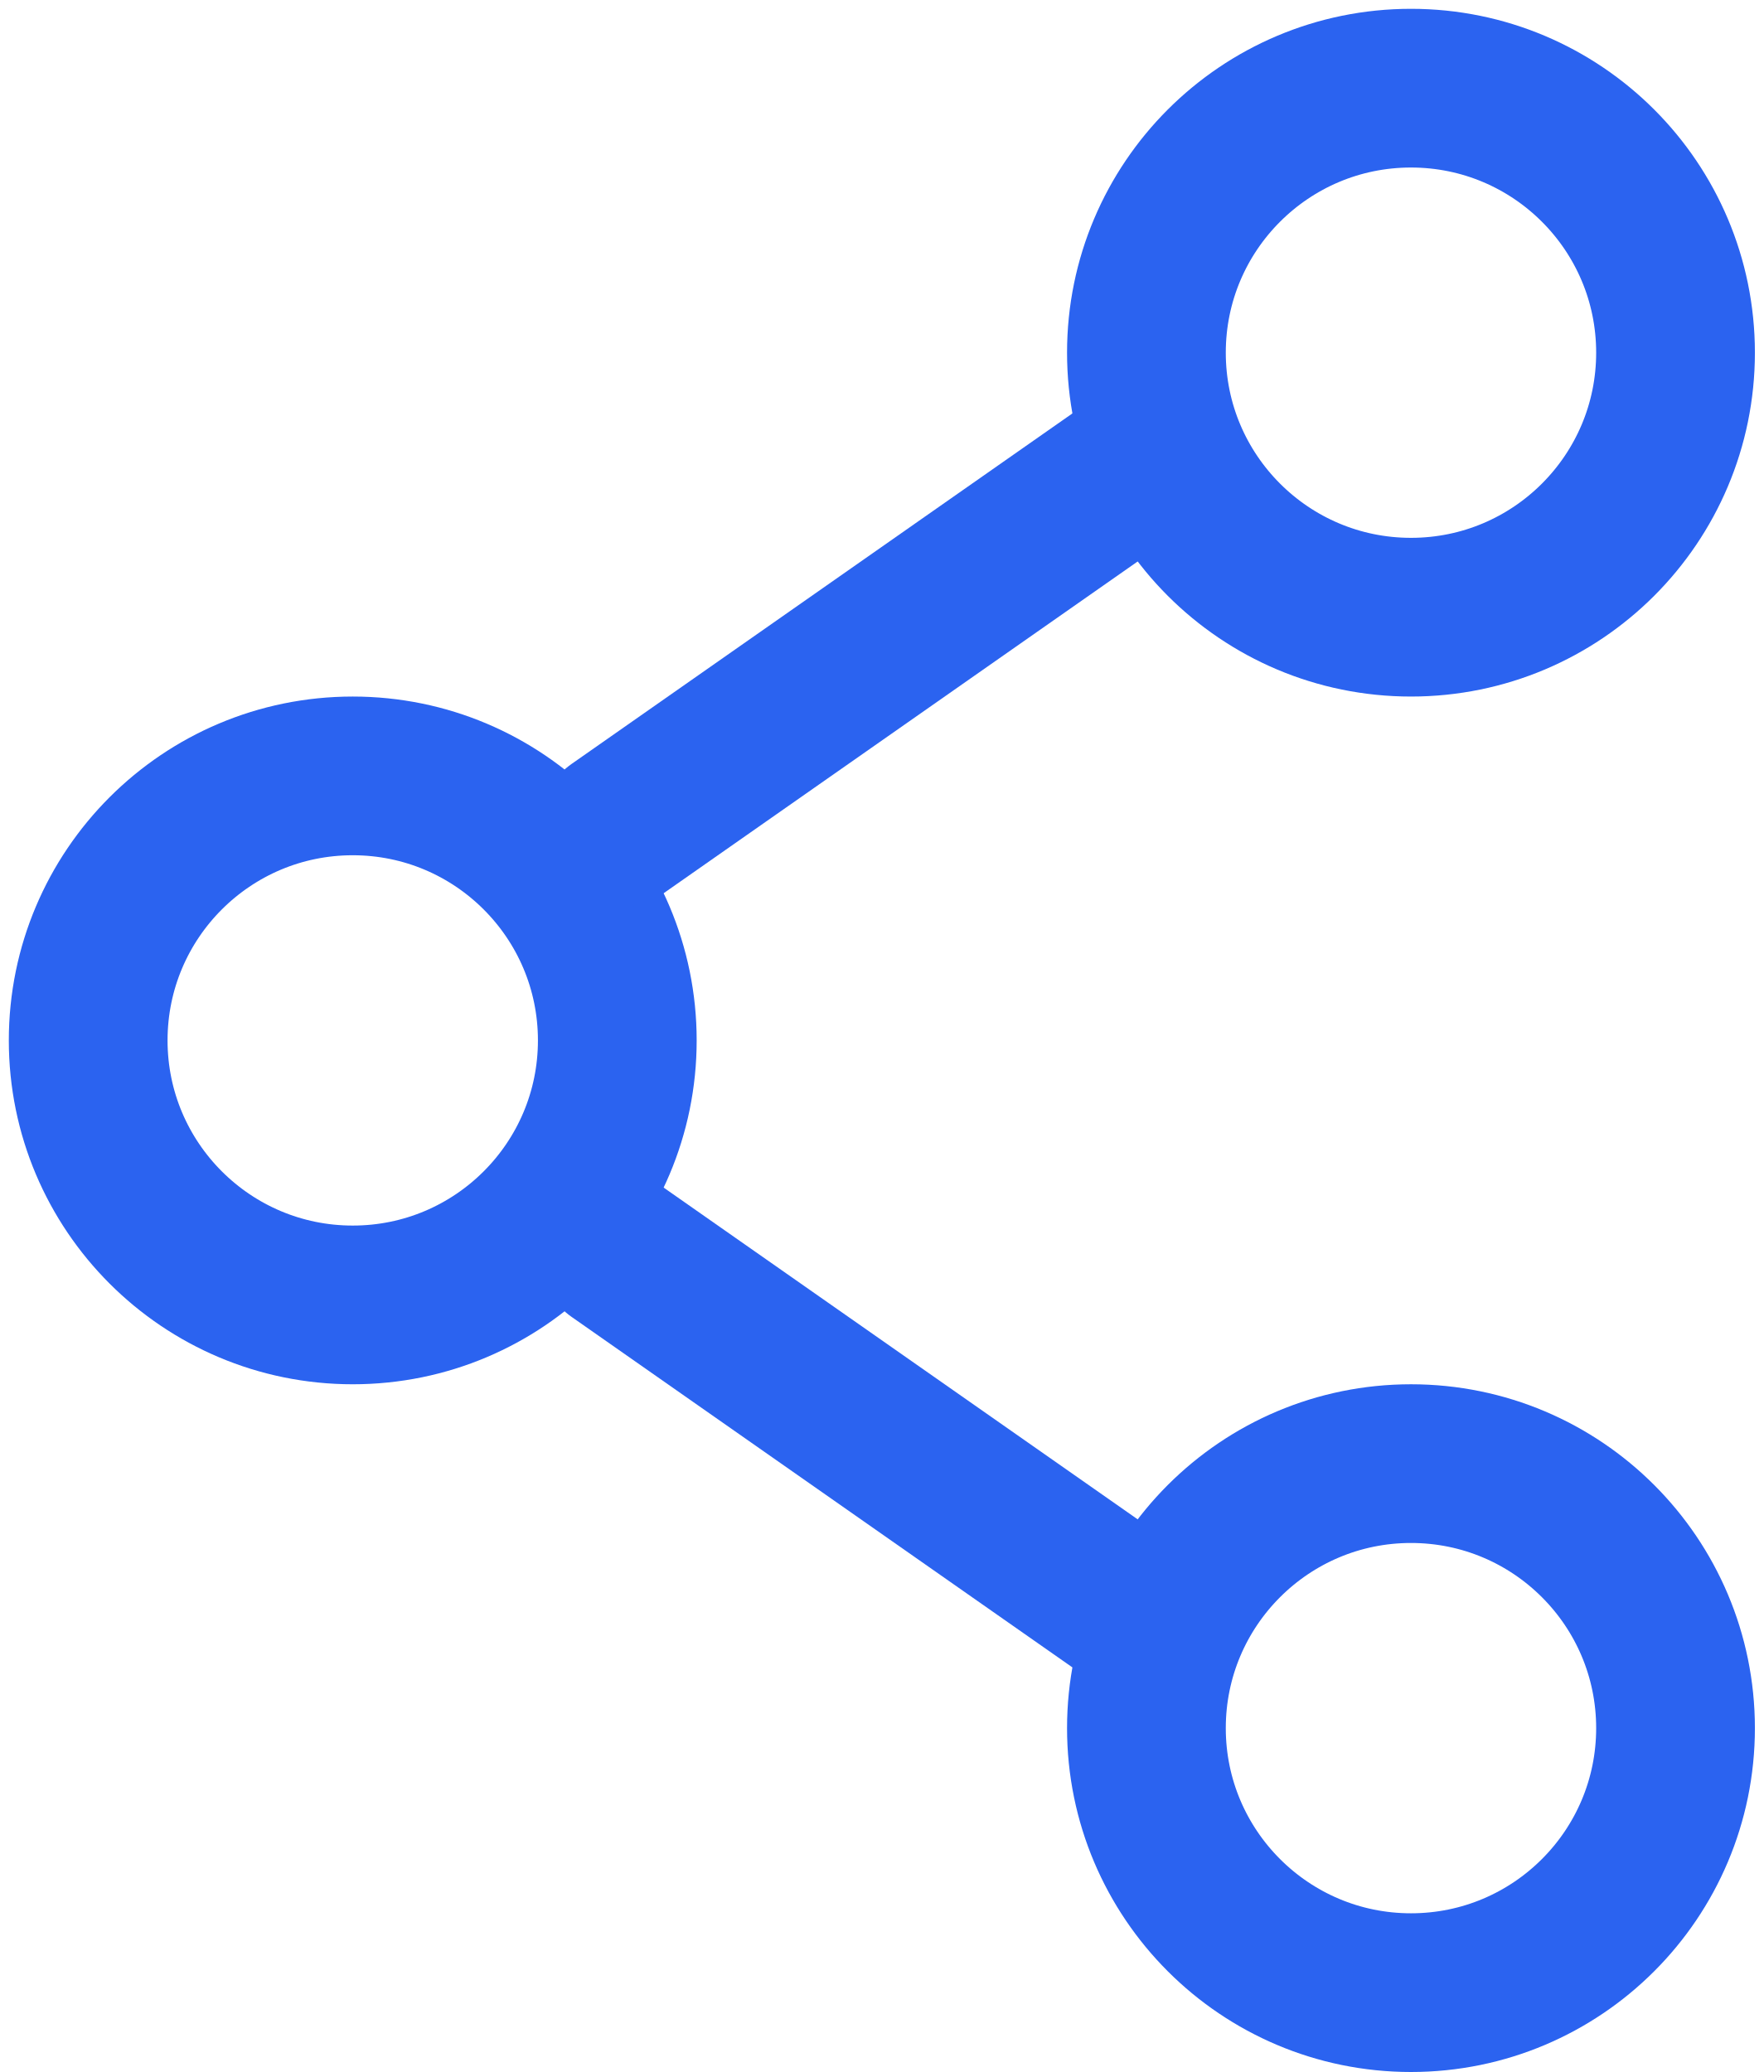
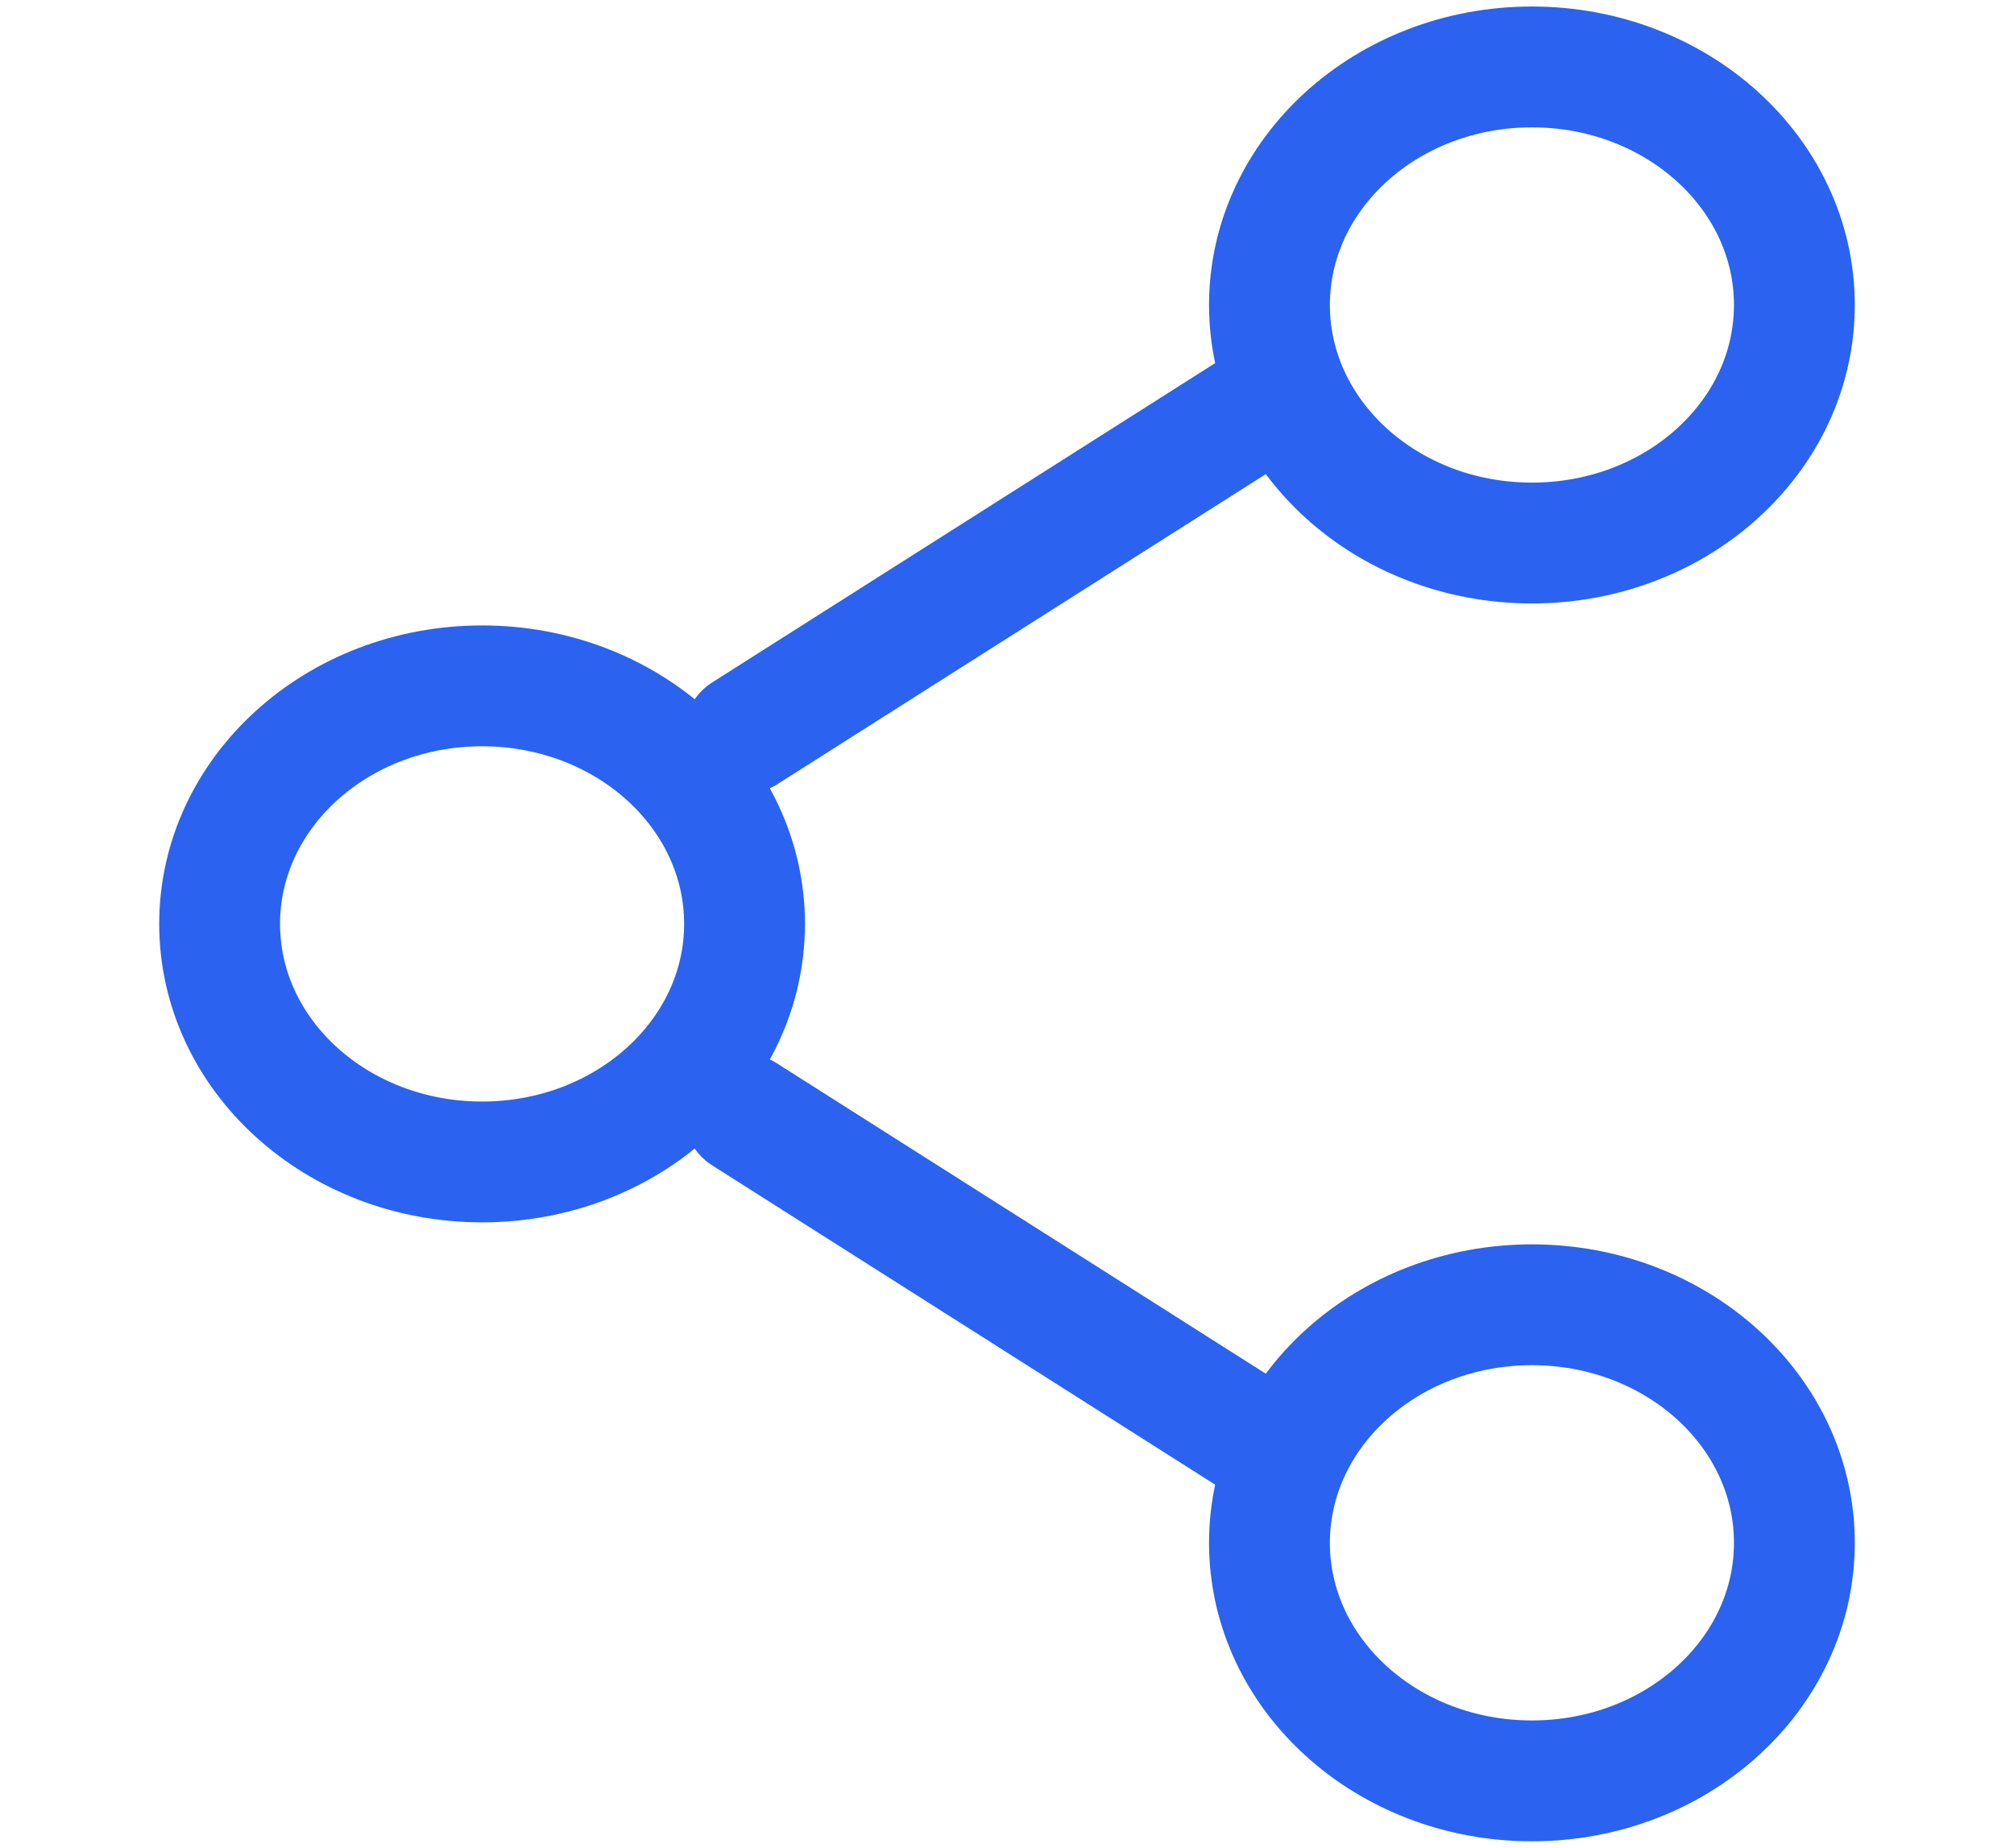
- <svg xmlns="http://www.w3.org/2000/svg" width="40" height="47" viewBox="0 0 40 47" fill="none">
-   <path d="M14 23.6C14 26.914 11.314 29.6 8 29.6C4.687 29.6 2 26.914 2 23.6C2 20.286 4.687 17.6 8 17.6C11.314 17.6 14 20.286 14 23.6Z" stroke="#2B63F0" stroke-width="3.6" />
-   <path d="M26 10.4L14 18.8" stroke="#2B63F0" stroke-width="3.6" stroke-linecap="round" />
-   <path d="M26 36.8L14 28.4" stroke="#2B63F0" stroke-width="3.6" stroke-linecap="round" />
-   <path d="M38 39.2C38 42.514 35.314 45.2 32 45.2C28.687 45.2 26 42.514 26 39.2C26 35.886 28.687 33.2 32 33.2C35.314 33.2 38 35.886 38 39.2Z" stroke="#2B63F0" stroke-width="3.6" />
-   <path d="M38 8C38 11.314 35.314 14 32 14C28.687 14 26 11.314 26 8C26 4.686 28.687 2 32 2C35.314 2 38 4.686 38 8Z" stroke="#2B63F0" stroke-width="3.6" />
+ <svg xmlns="http://www.w3.org/2000/svg" id="Camada_1" width="60" height="55.05" viewBox="0 0 60 55.05">
+   <defs>
+     <style>.cls-1{stroke-linecap:round;}.cls-1,.cls-2{fill:none;stroke:#2b63f0;stroke-width:3.6px;}</style>
+   </defs>
+   <path class="cls-2" d="M22.181,27.525c0,3.917-3.501,7.092-7.819,7.092s-7.819-3.175-7.819-7.092,3.501-7.092,7.819-7.092,7.819,3.175,7.819,7.092Z" />
+   <path class="cls-1" d="M37.819,11.923l-15.638,9.928" />
+   <path class="cls-1" d="M37.819,43.127l-15.638-9.928" />
+   <path class="cls-2" d="M53.457,45.964c0,3.917-3.501,7.092-7.819,7.092s-7.819-3.175-7.819-7.092,3.501-7.092,7.819-7.092,7.819,3.175,7.819,7.092Z" />
+   <path class="cls-2" d="M53.457,9.086c0,3.917-3.501,7.092-7.819,7.092s-7.819-3.175-7.819-7.092,3.501-7.092,7.819-7.092,7.819,3.175,7.819,7.092Z" />
</svg>
